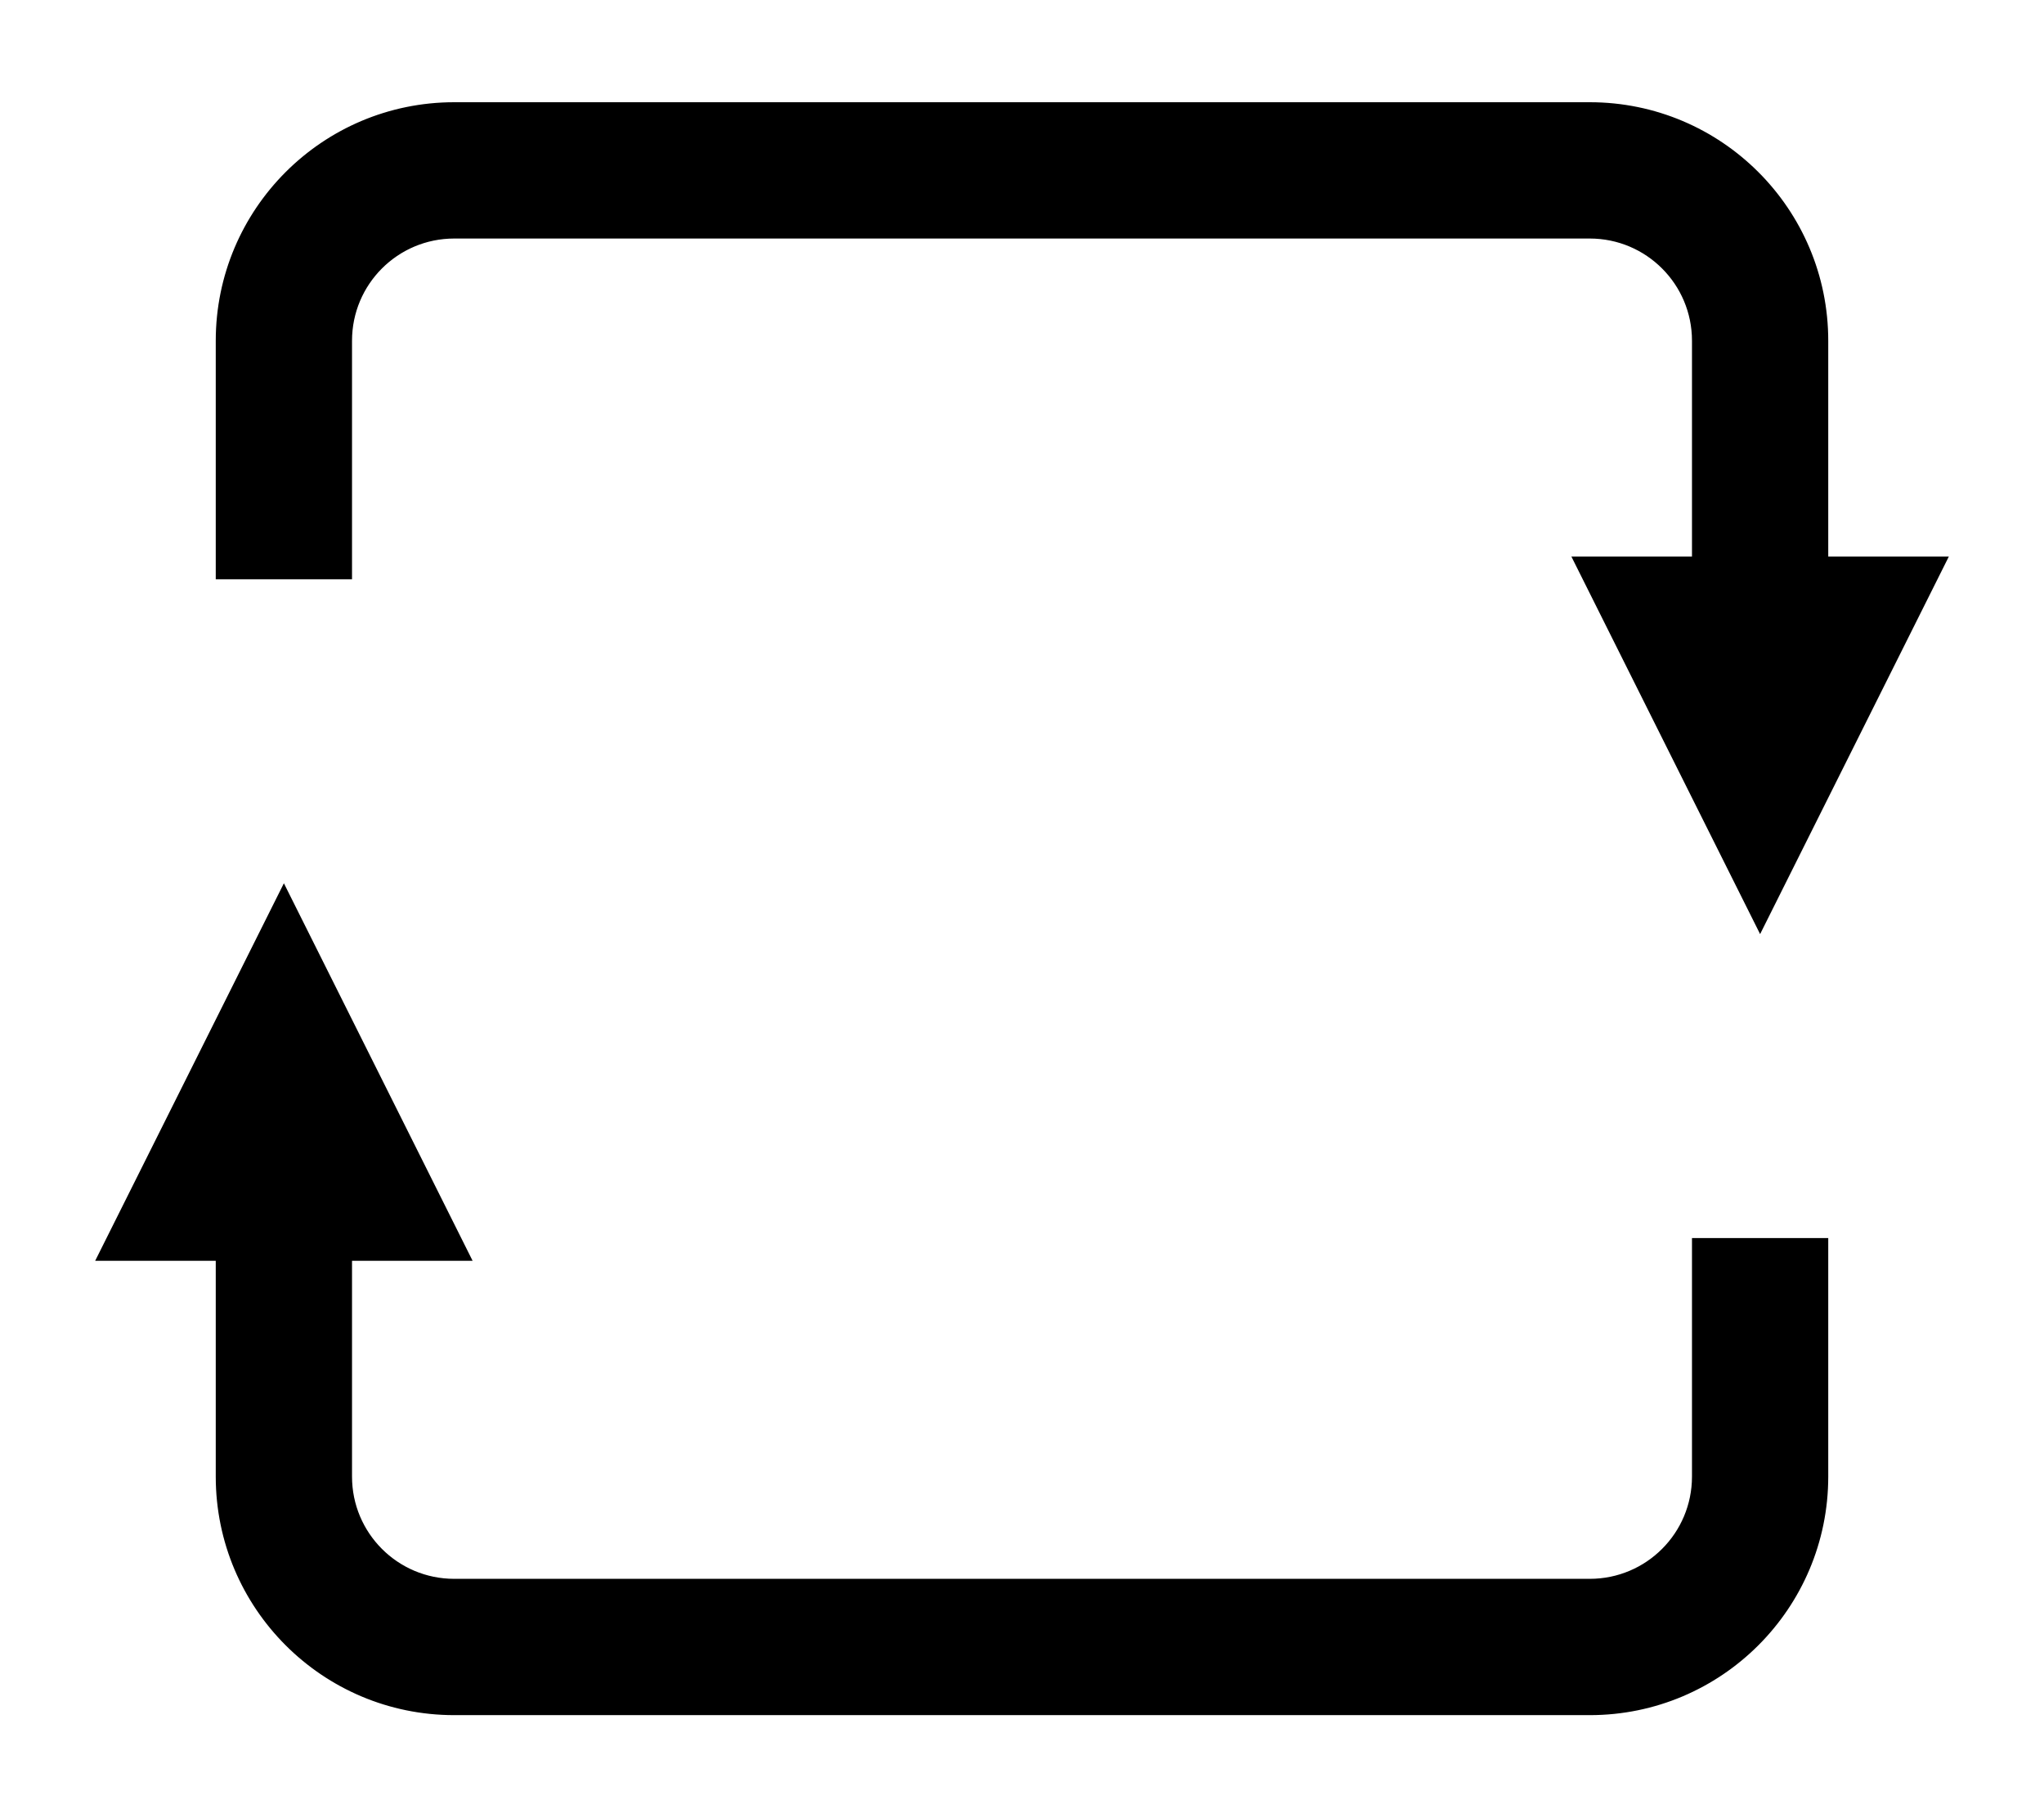
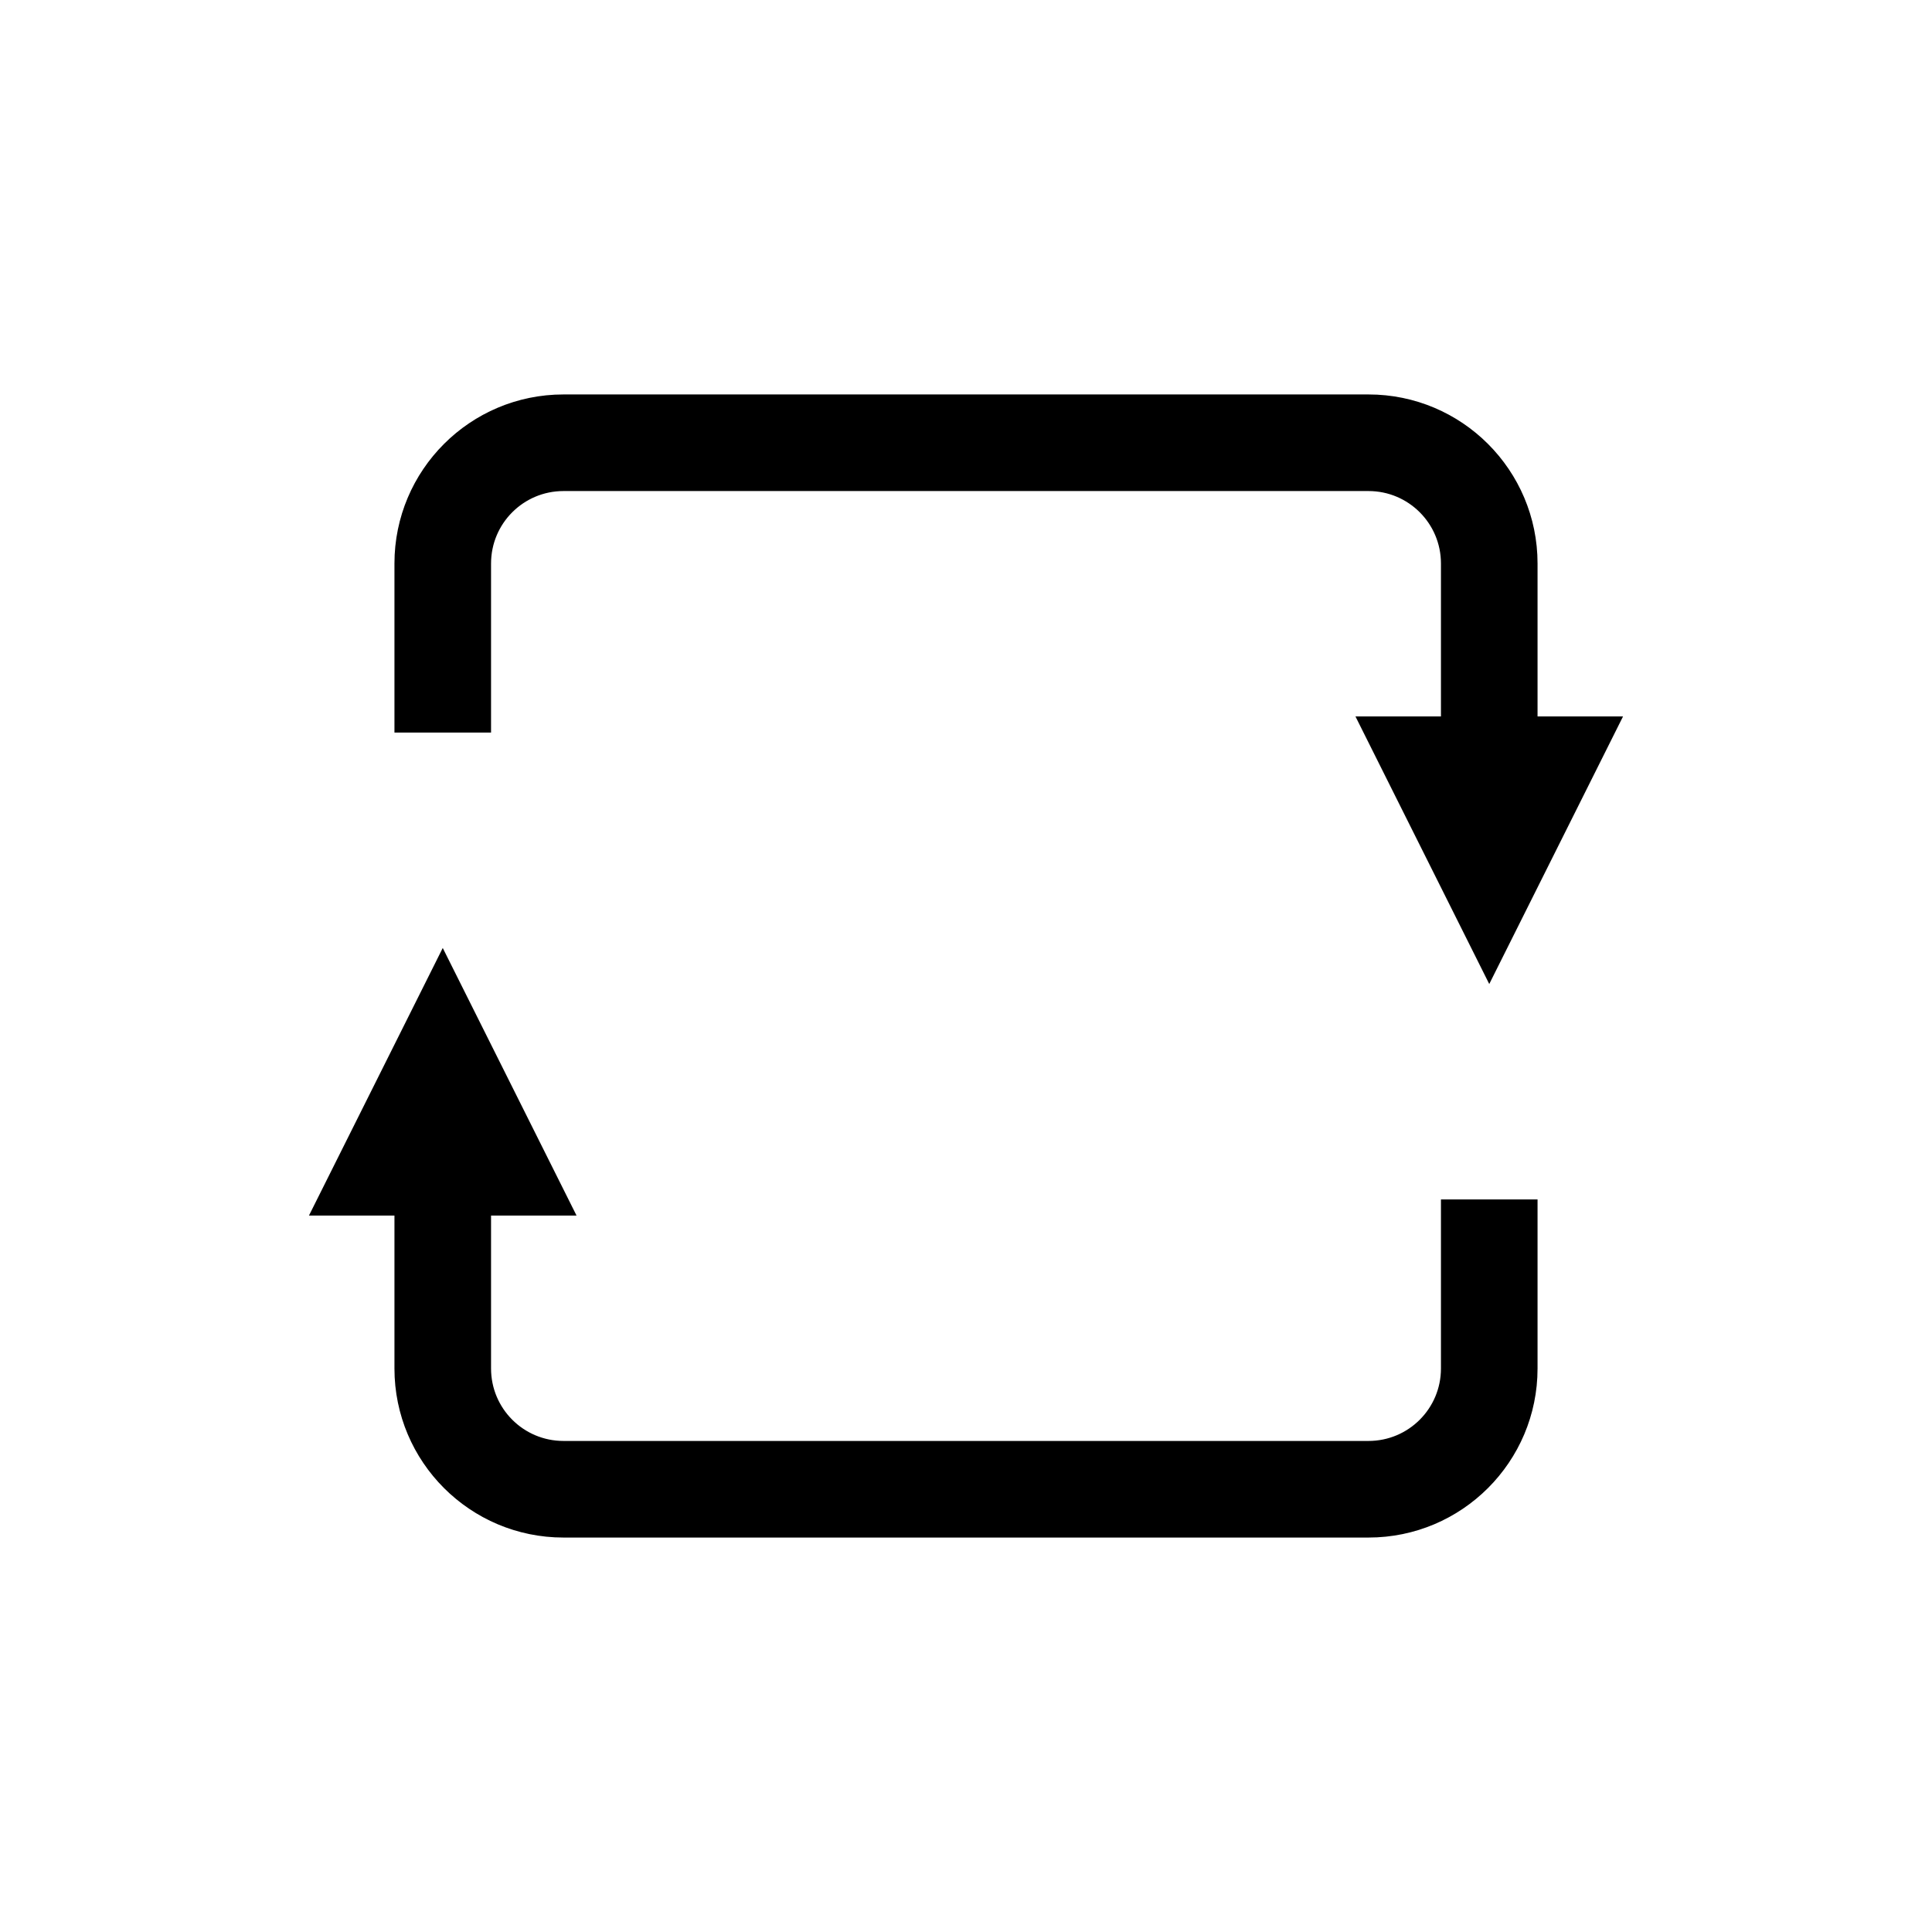
- <svg xmlns="http://www.w3.org/2000/svg" width="18" height="16" viewBox="0 0 18 16" fill="none">
-   <path d="M15.455 8.022L15.5 8.112L15.545 8.022L17.045 5.022L17.081 4.95H17H16.05V3C16.05 1.868 15.132 0.95 14 0.95H4C2.868 0.95 1.95 1.868 1.95 3V5V5.05H2H3H3.05V5V3C3.05 2.475 3.475 2.05 4 2.05H14C14.525 2.05 14.95 2.475 14.95 3V4.95H14H13.919L13.955 5.022L15.455 8.022ZM2.545 7.978L2.5 7.888L2.455 7.978L1.955 8.978L0.955 10.978L0.919 11.05H1H1.95V13C1.95 14.132 2.868 15.05 4 15.05H14C15.132 15.05 16.05 14.132 16.05 13V11V10.95H16H15H14.95V11V13C14.95 13.525 14.525 13.95 14 13.95H4C3.475 13.95 3.05 13.525 3.05 13V11.05H4H4.081L4.045 10.978L2.545 7.978Z" fill="black" stroke="black" stroke-width="0.1" />
+ <svg xmlns="http://www.w3.org/2000/svg" width="24" height="24" viewBox="0 0 24 24" fill="none">
+   <path d="M18.455 12.022L18.5 12.112L18.545 12.022L20.045 9.022L20.081 8.95H20H19.05V7C19.05 5.868 18.132 4.95 17 4.95H7C5.868 4.95 4.95 5.868 4.95 7V9V9.05H5H6H6.05V9V7C6.05 6.475 6.475 6.05 7 6.05H17C17.525 6.05 17.95 6.475 17.95 7V8.95H17H16.919L16.955 9.022L18.455 12.022ZM5.545 11.978L5.5 11.888L5.455 11.978L4.955 12.978L3.955 14.978L3.919 15.05H4H4.95V17C4.95 18.132 5.868 19.05 7 19.05H17C18.132 19.05 19.05 18.132 19.05 17V15V14.95H19H18H17.95V15V17C17.95 17.525 17.525 17.95 17 17.95H7C6.475 17.95 6.05 17.525 6.05 17V15.05H7H7.081L7.045 14.978L5.545 11.978Z" fill="black" stroke="black" stroke-width="0.1" />
</svg>
